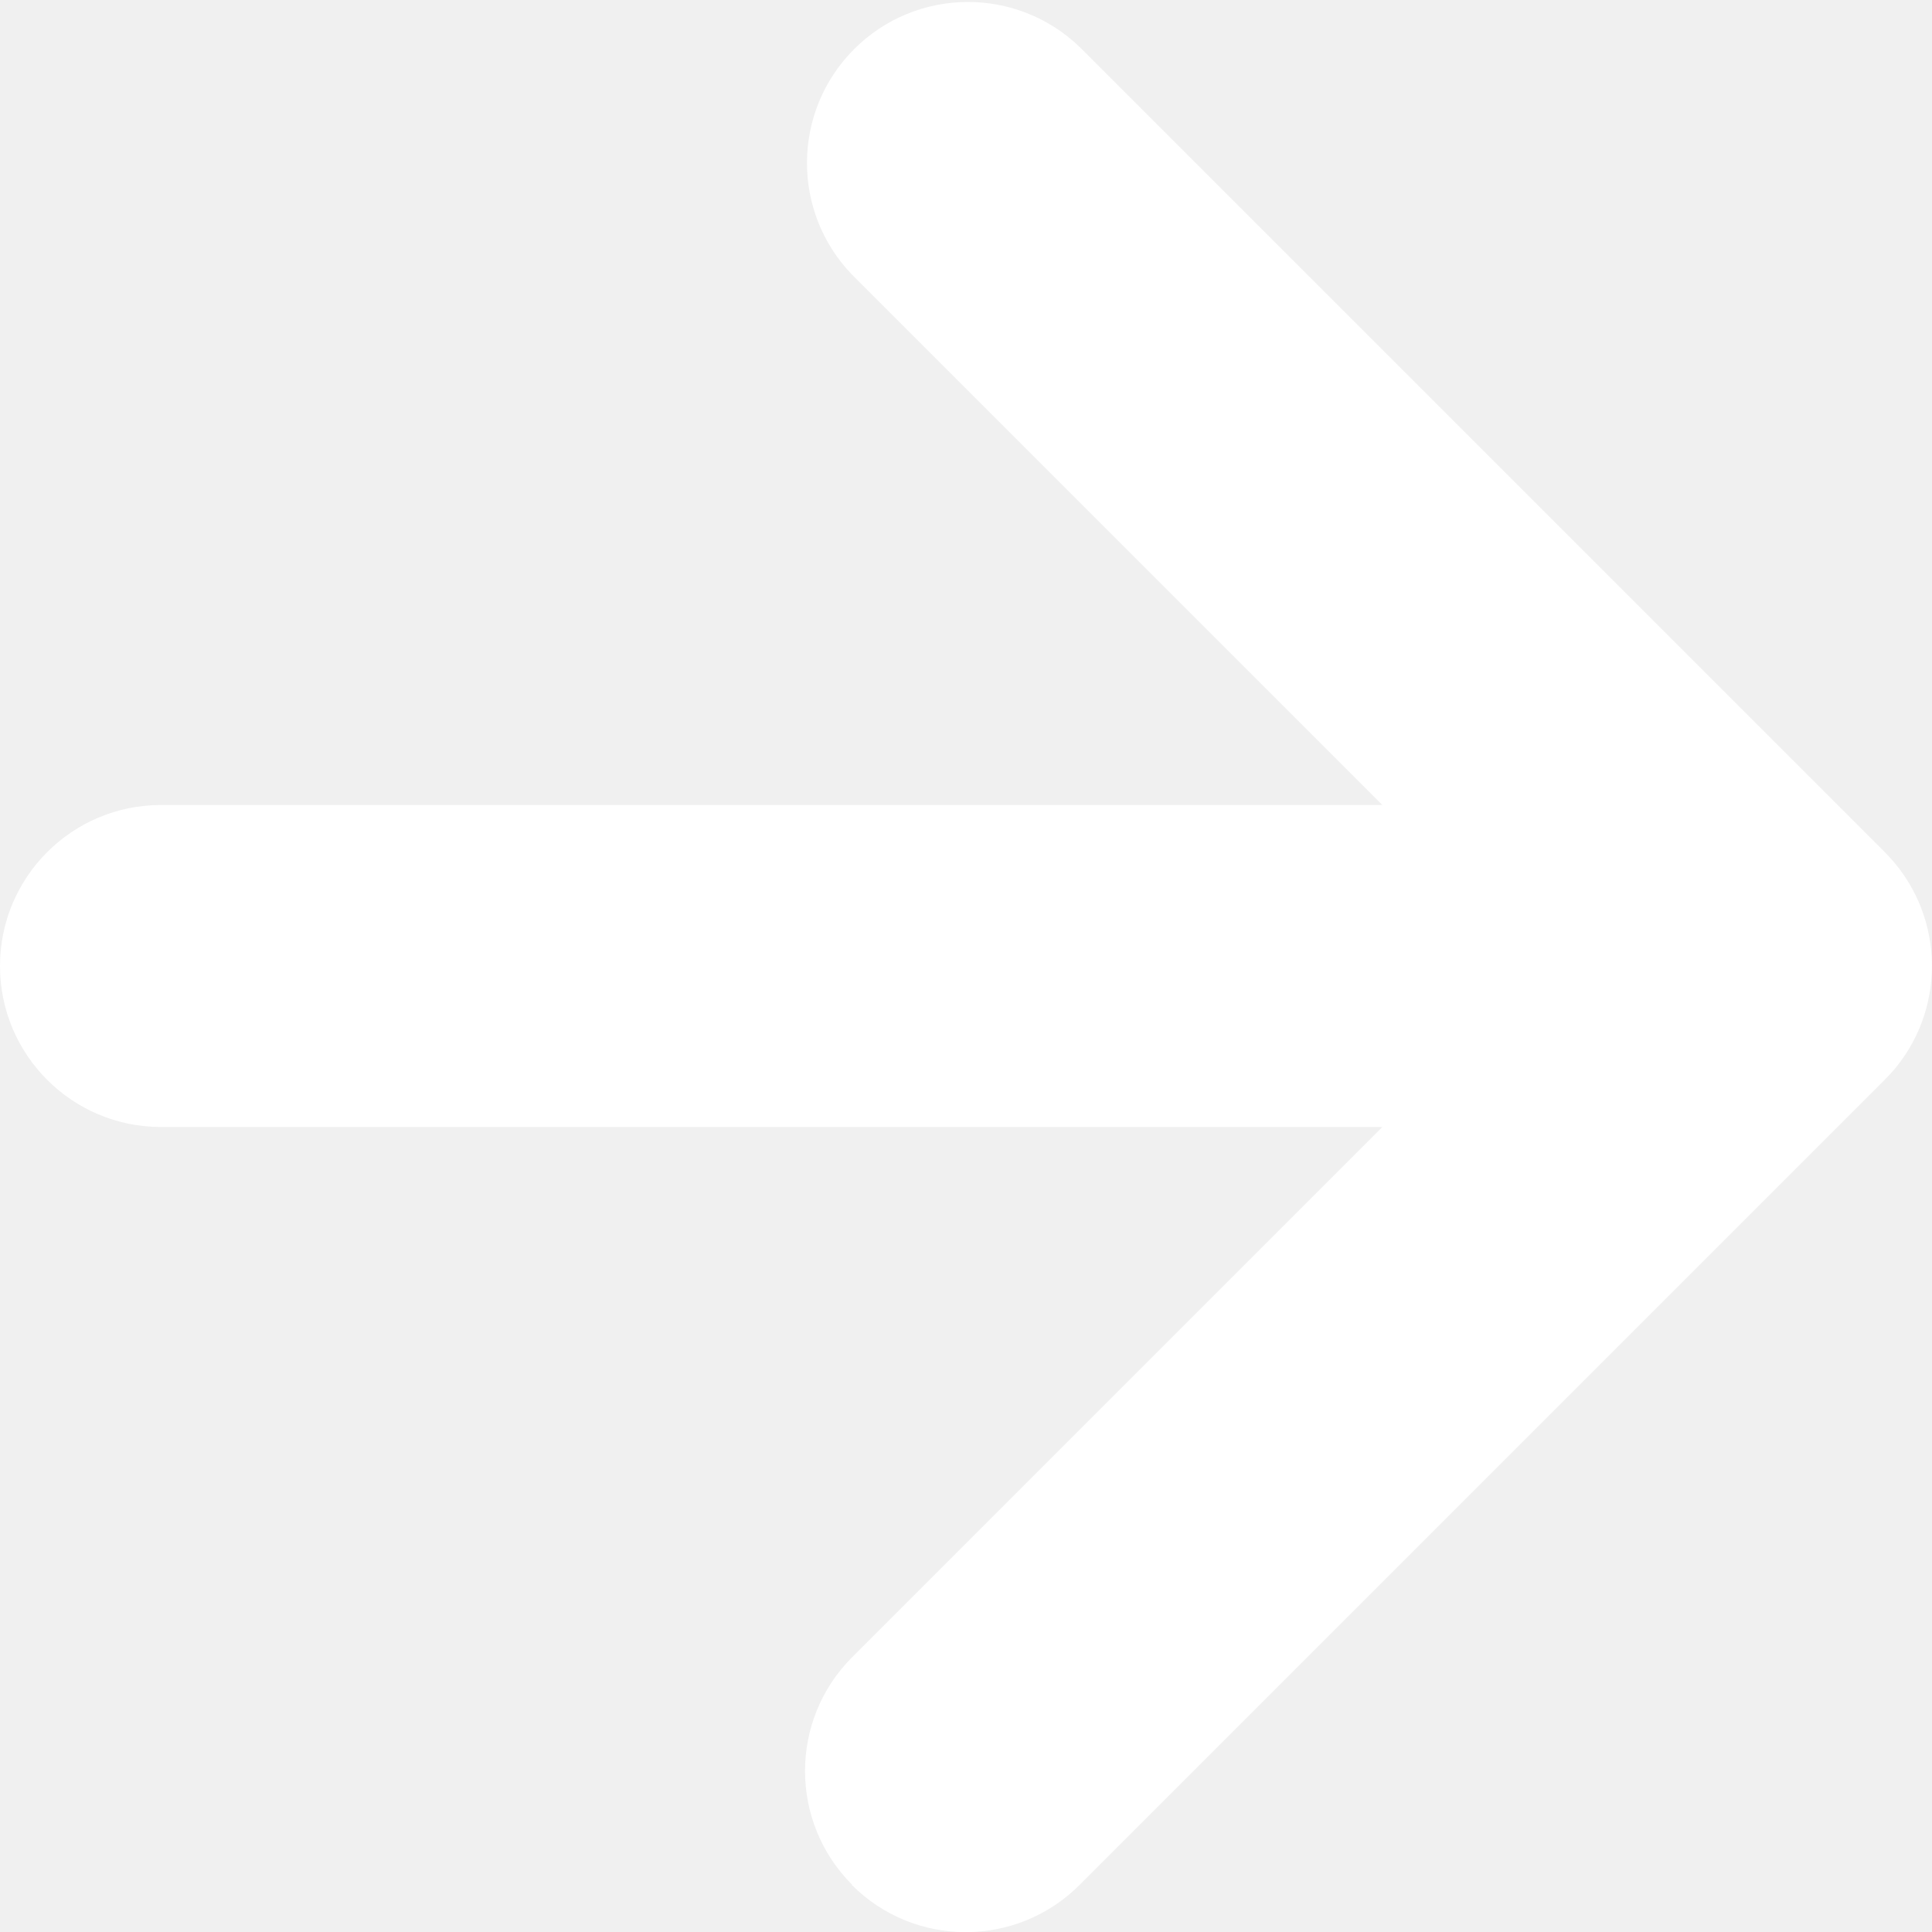
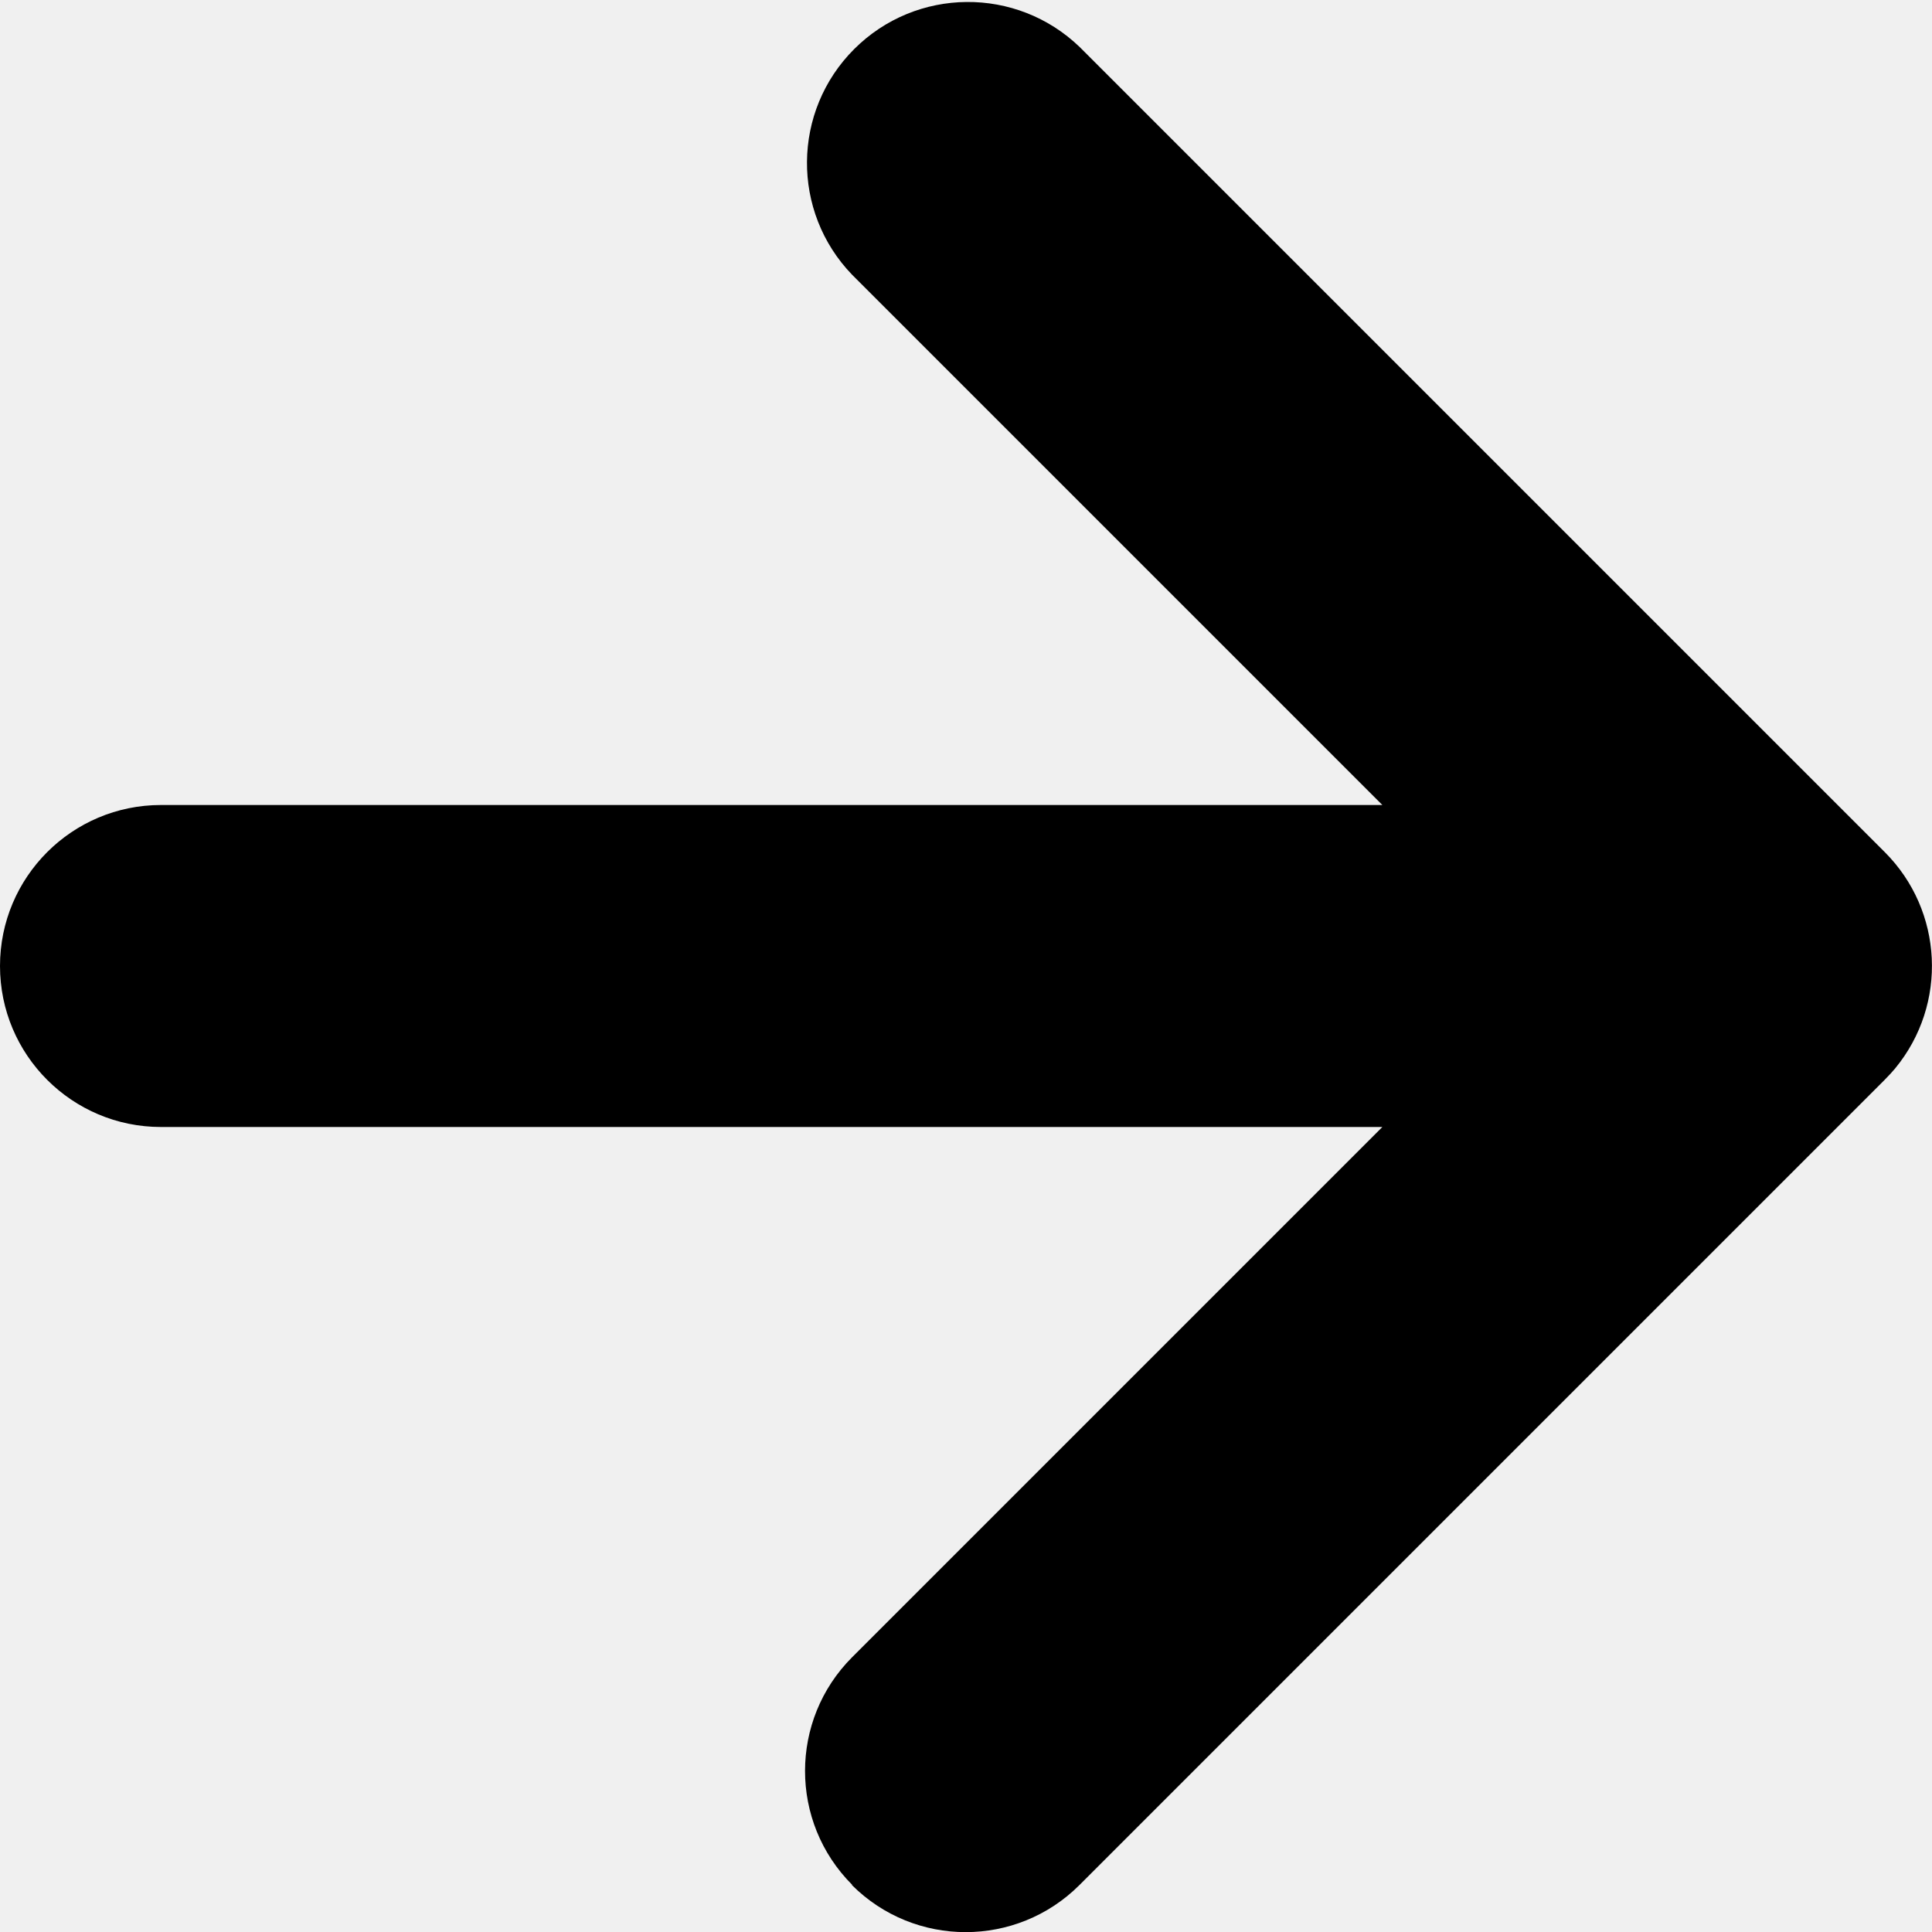
<svg xmlns="http://www.w3.org/2000/svg" width="12" height="12" viewBox="0 0 12 12">
  <defs>
    <style>.a{fill:#fff;}</style>
  </defs>
-   <path class="a" d="M5.293,11.707a1,1,0,0,1,0-1.414L8.586,7H1A1,1,0,0,1,1,5H8.586L5.293,1.707A1,1,0,0,1,6.707.293l5,5a1,1,0,0,1,.065,1.342l-.005.006-.01.011-.012.014,0,0-.04.042-5,5a1,1,0,0,1-1.414,0Z" transform="translate(0 0)" />
+   <path className="a" d="M5.293,11.707a1,1,0,0,1,0-1.414L8.586,7H1A1,1,0,0,1,1,5H8.586L5.293,1.707A1,1,0,0,1,6.707.293l5,5a1,1,0,0,1,.065,1.342l-.005.006-.01.011-.012.014,0,0-.04.042-5,5a1,1,0,0,1-1.414,0Z" transform="translate(0 0)" />
</svg>
